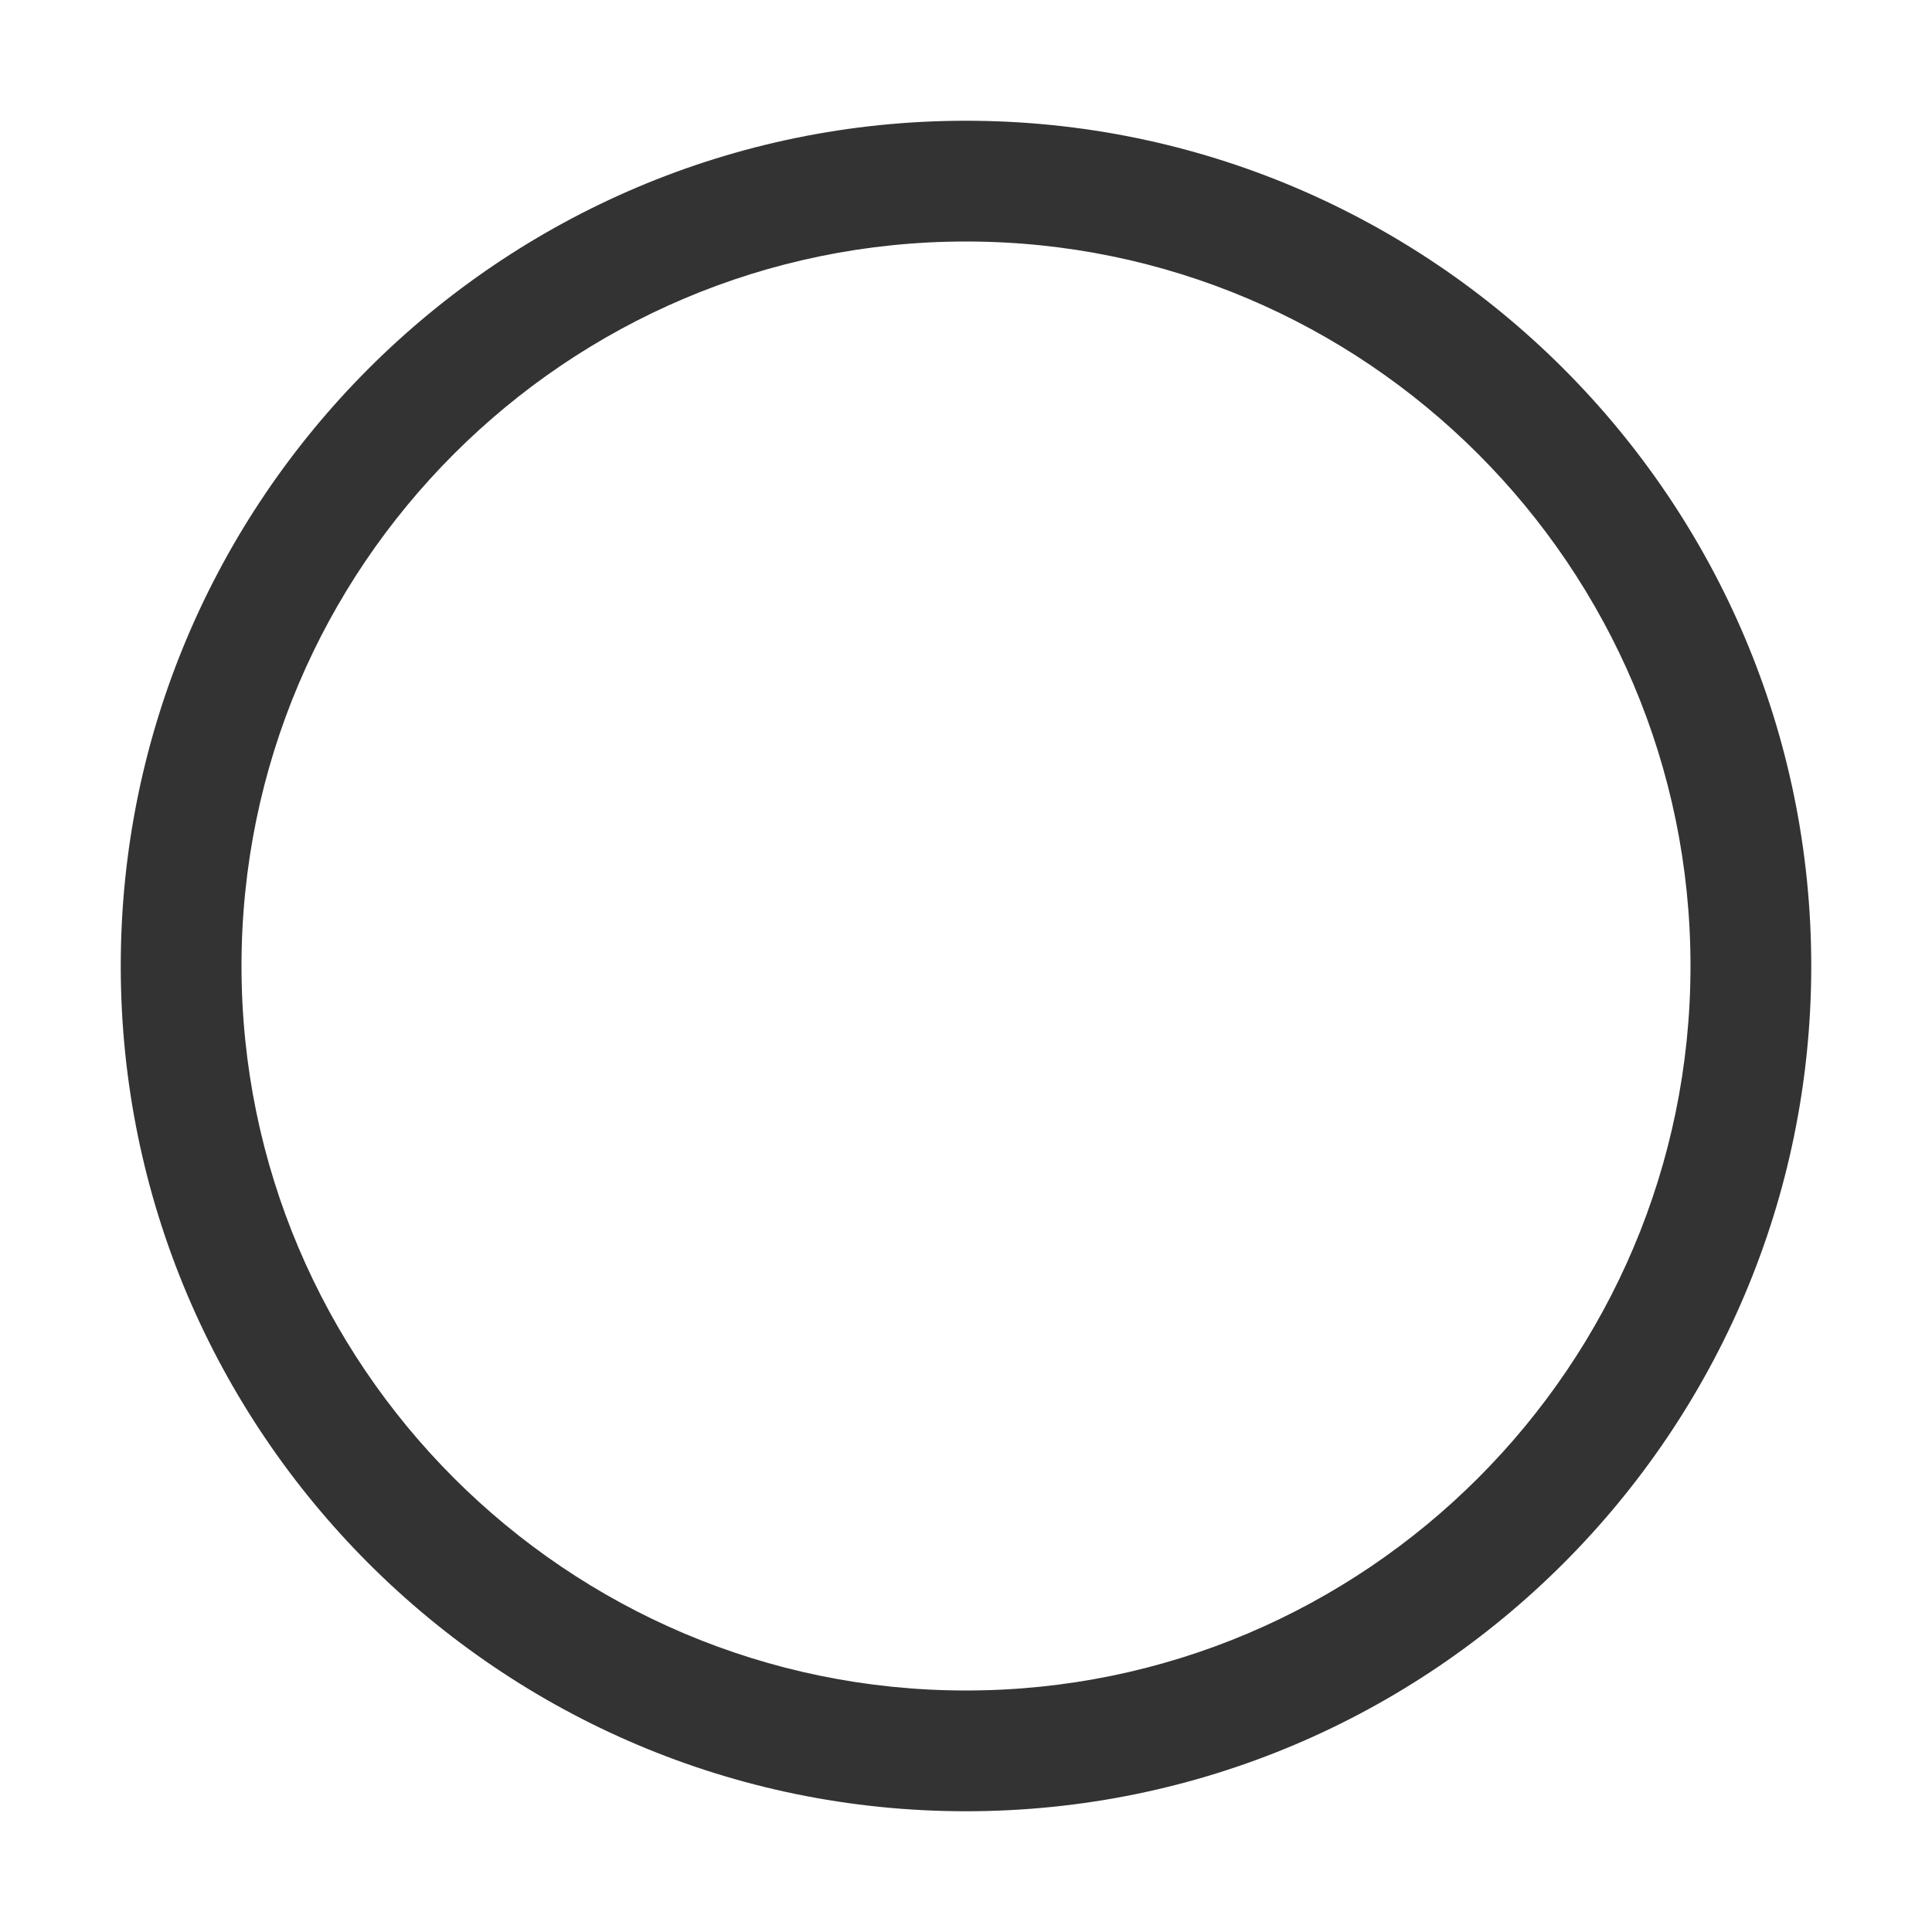
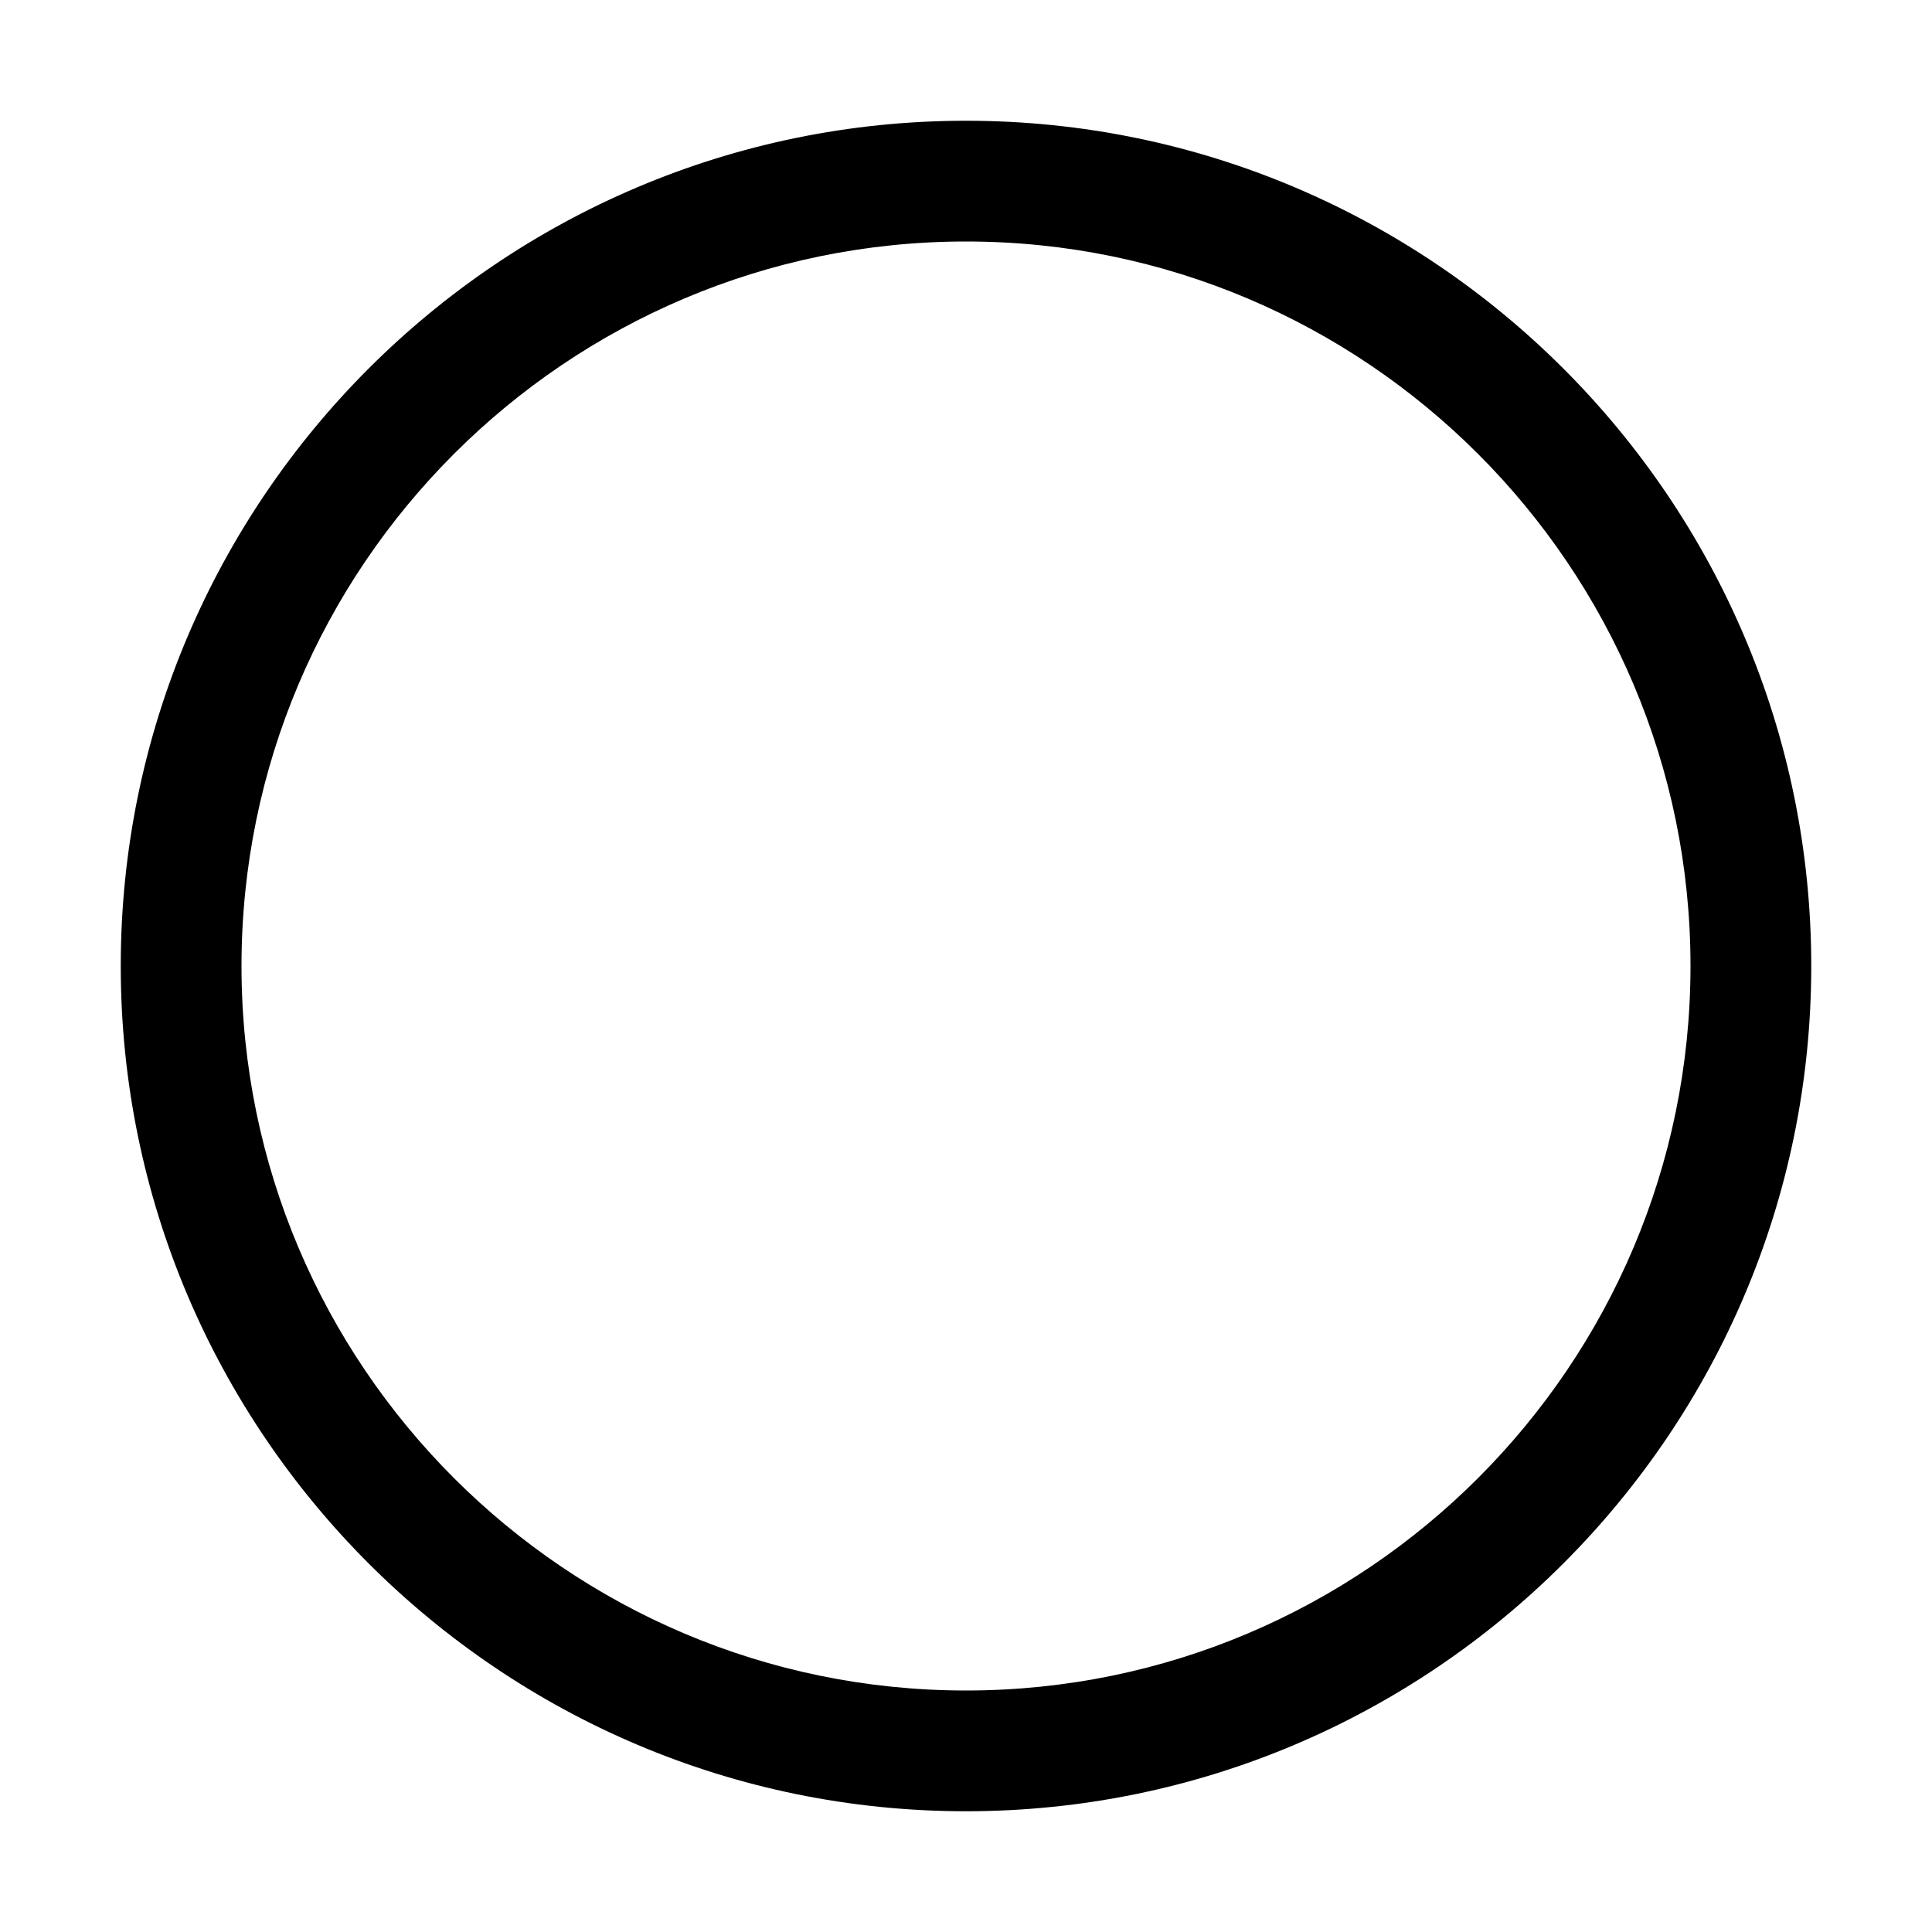
<svg xmlns="http://www.w3.org/2000/svg" class="icon" width="200px" height="200.00px" viewBox="0 0 1024 1024" version="1.1">
-   <path fill="#333333" d="M512 960c-247.039 0-448-200.961-448-448S264.961 64 512 64 960 264.961 960 512 759.039 960 512 960zM512 128c-211.744 0-384 172.256-384 384s172.256 384 384 384 384-172.256 384-384S723.744 128 512 128z" />
+   <path d="M512 960c-247.039 0-448-200.961-448-448S264.961 64 512 64 960 264.961 960 512 759.039 960 512 960zM512 128c-211.744 0-384 172.256-384 384s172.256 384 384 384 384-172.256 384-384S723.744 128 512 128z" />
</svg>
